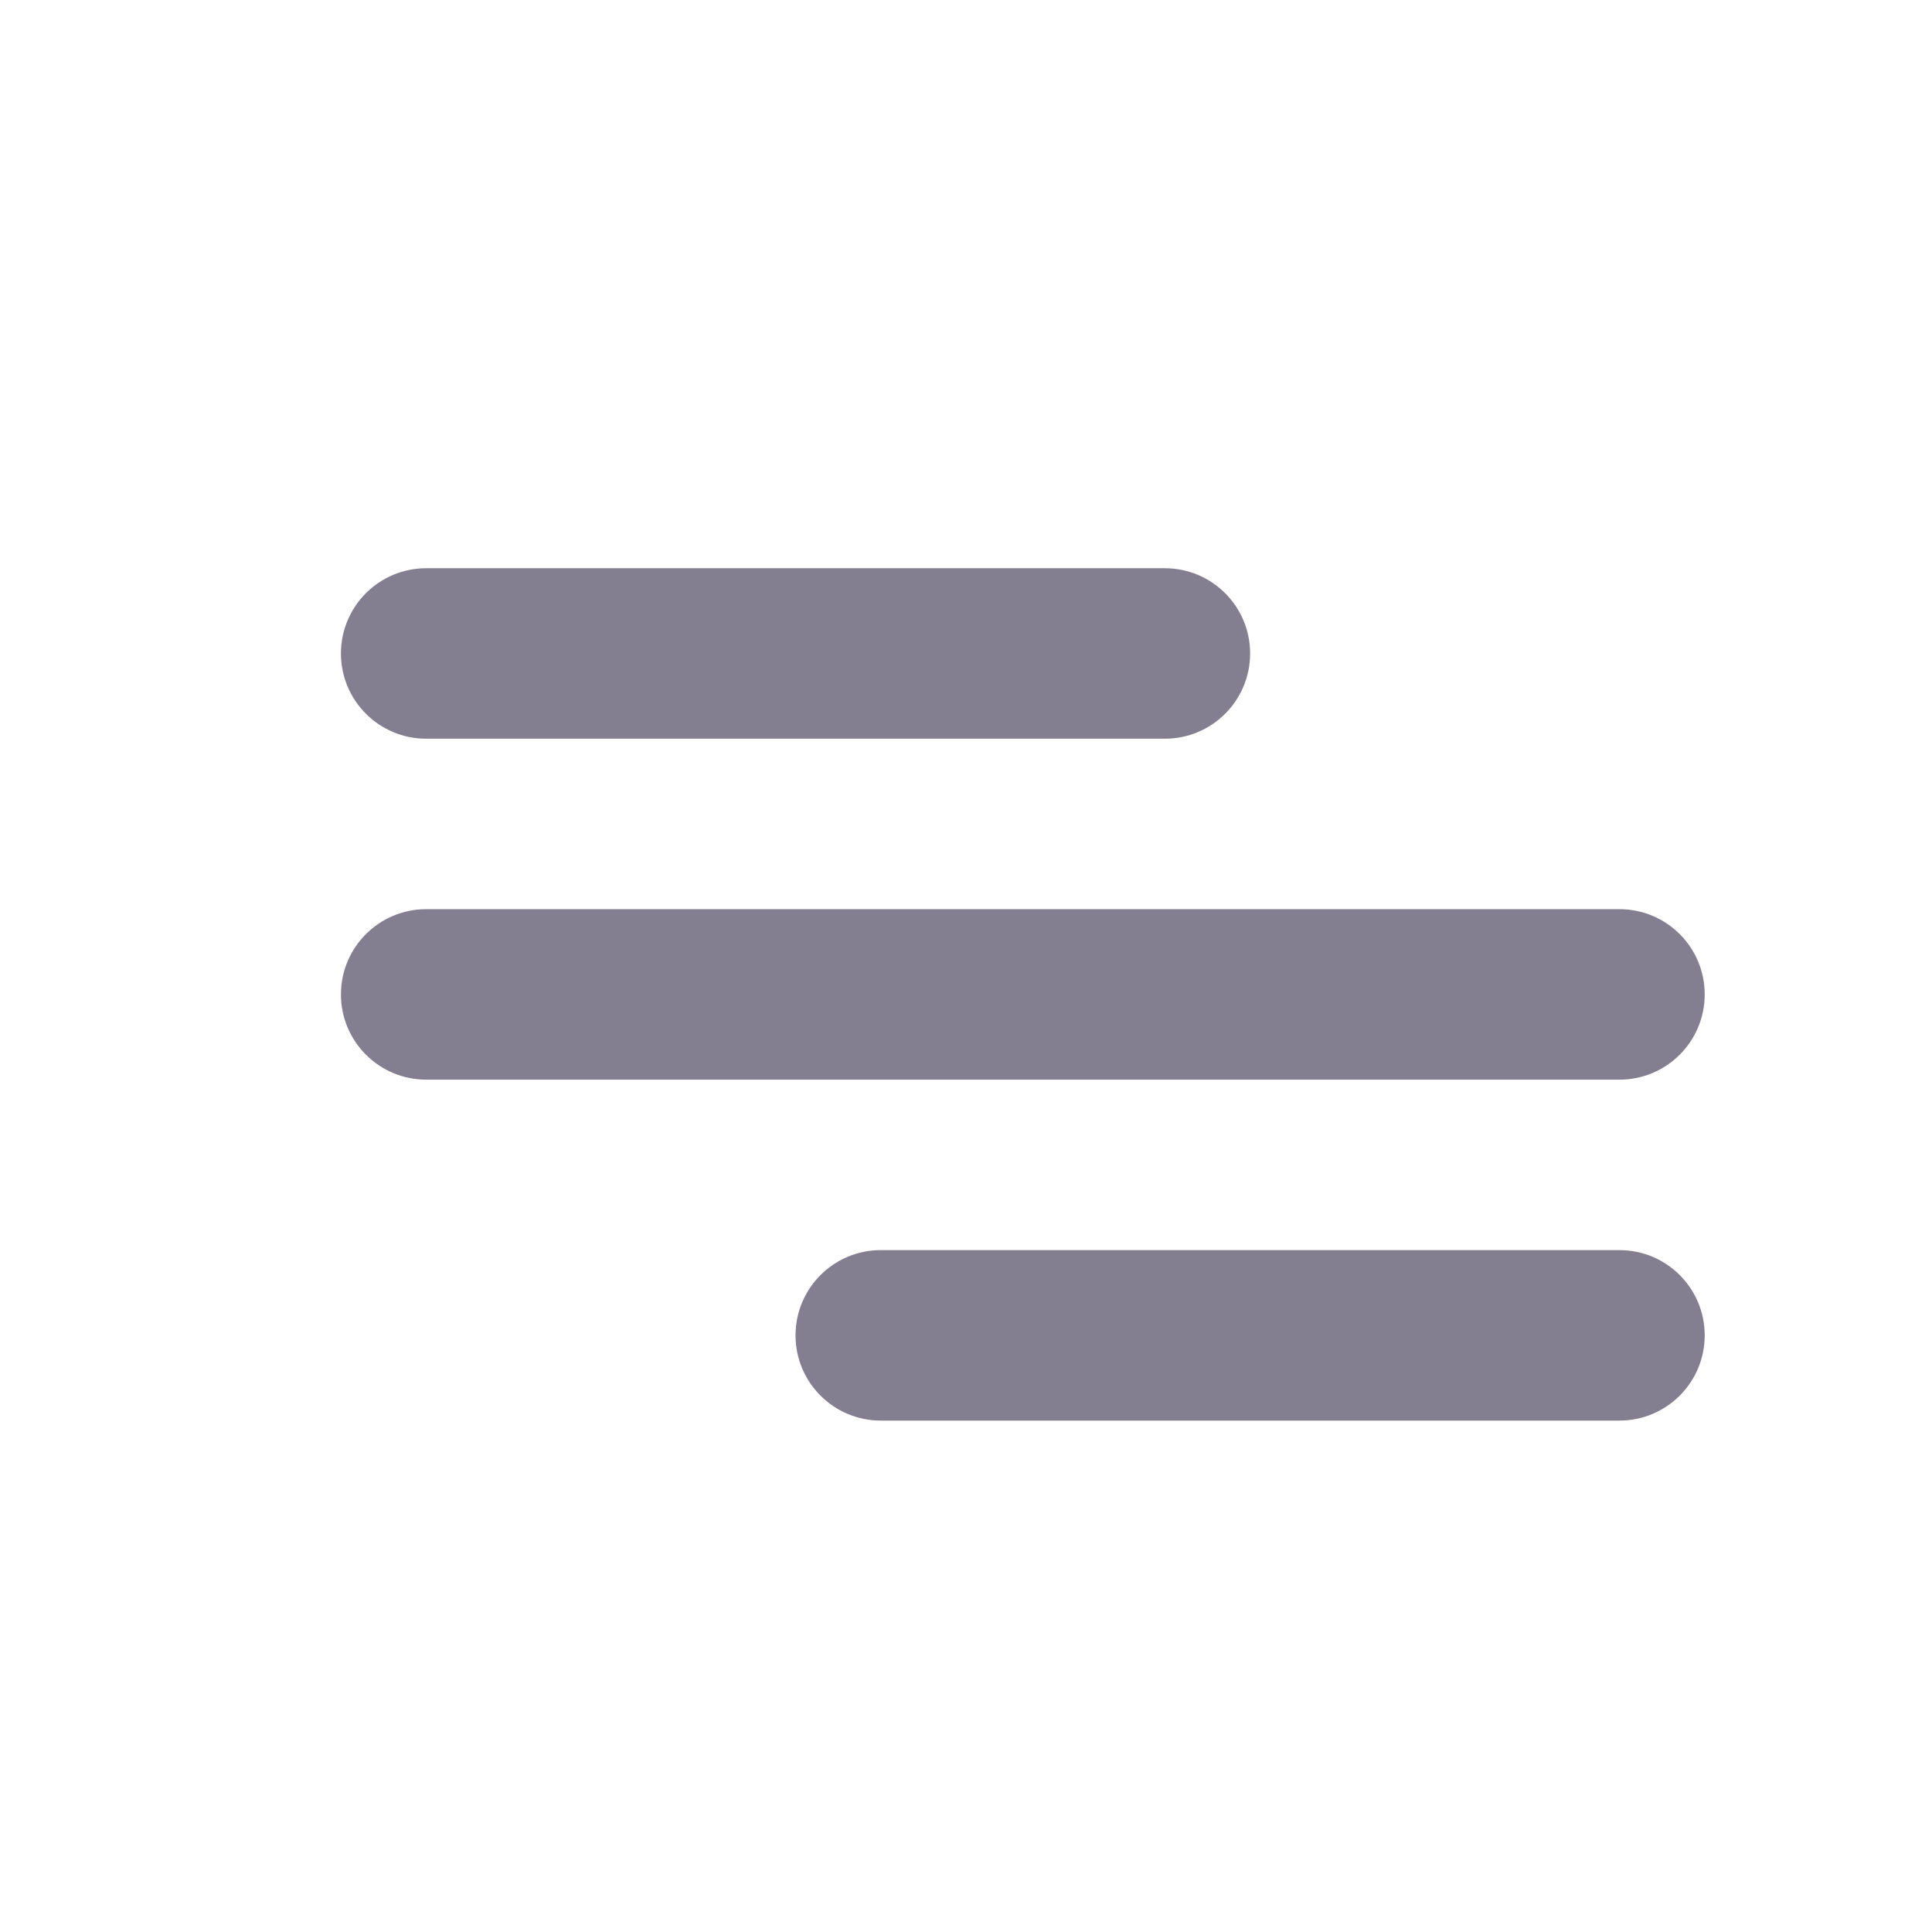
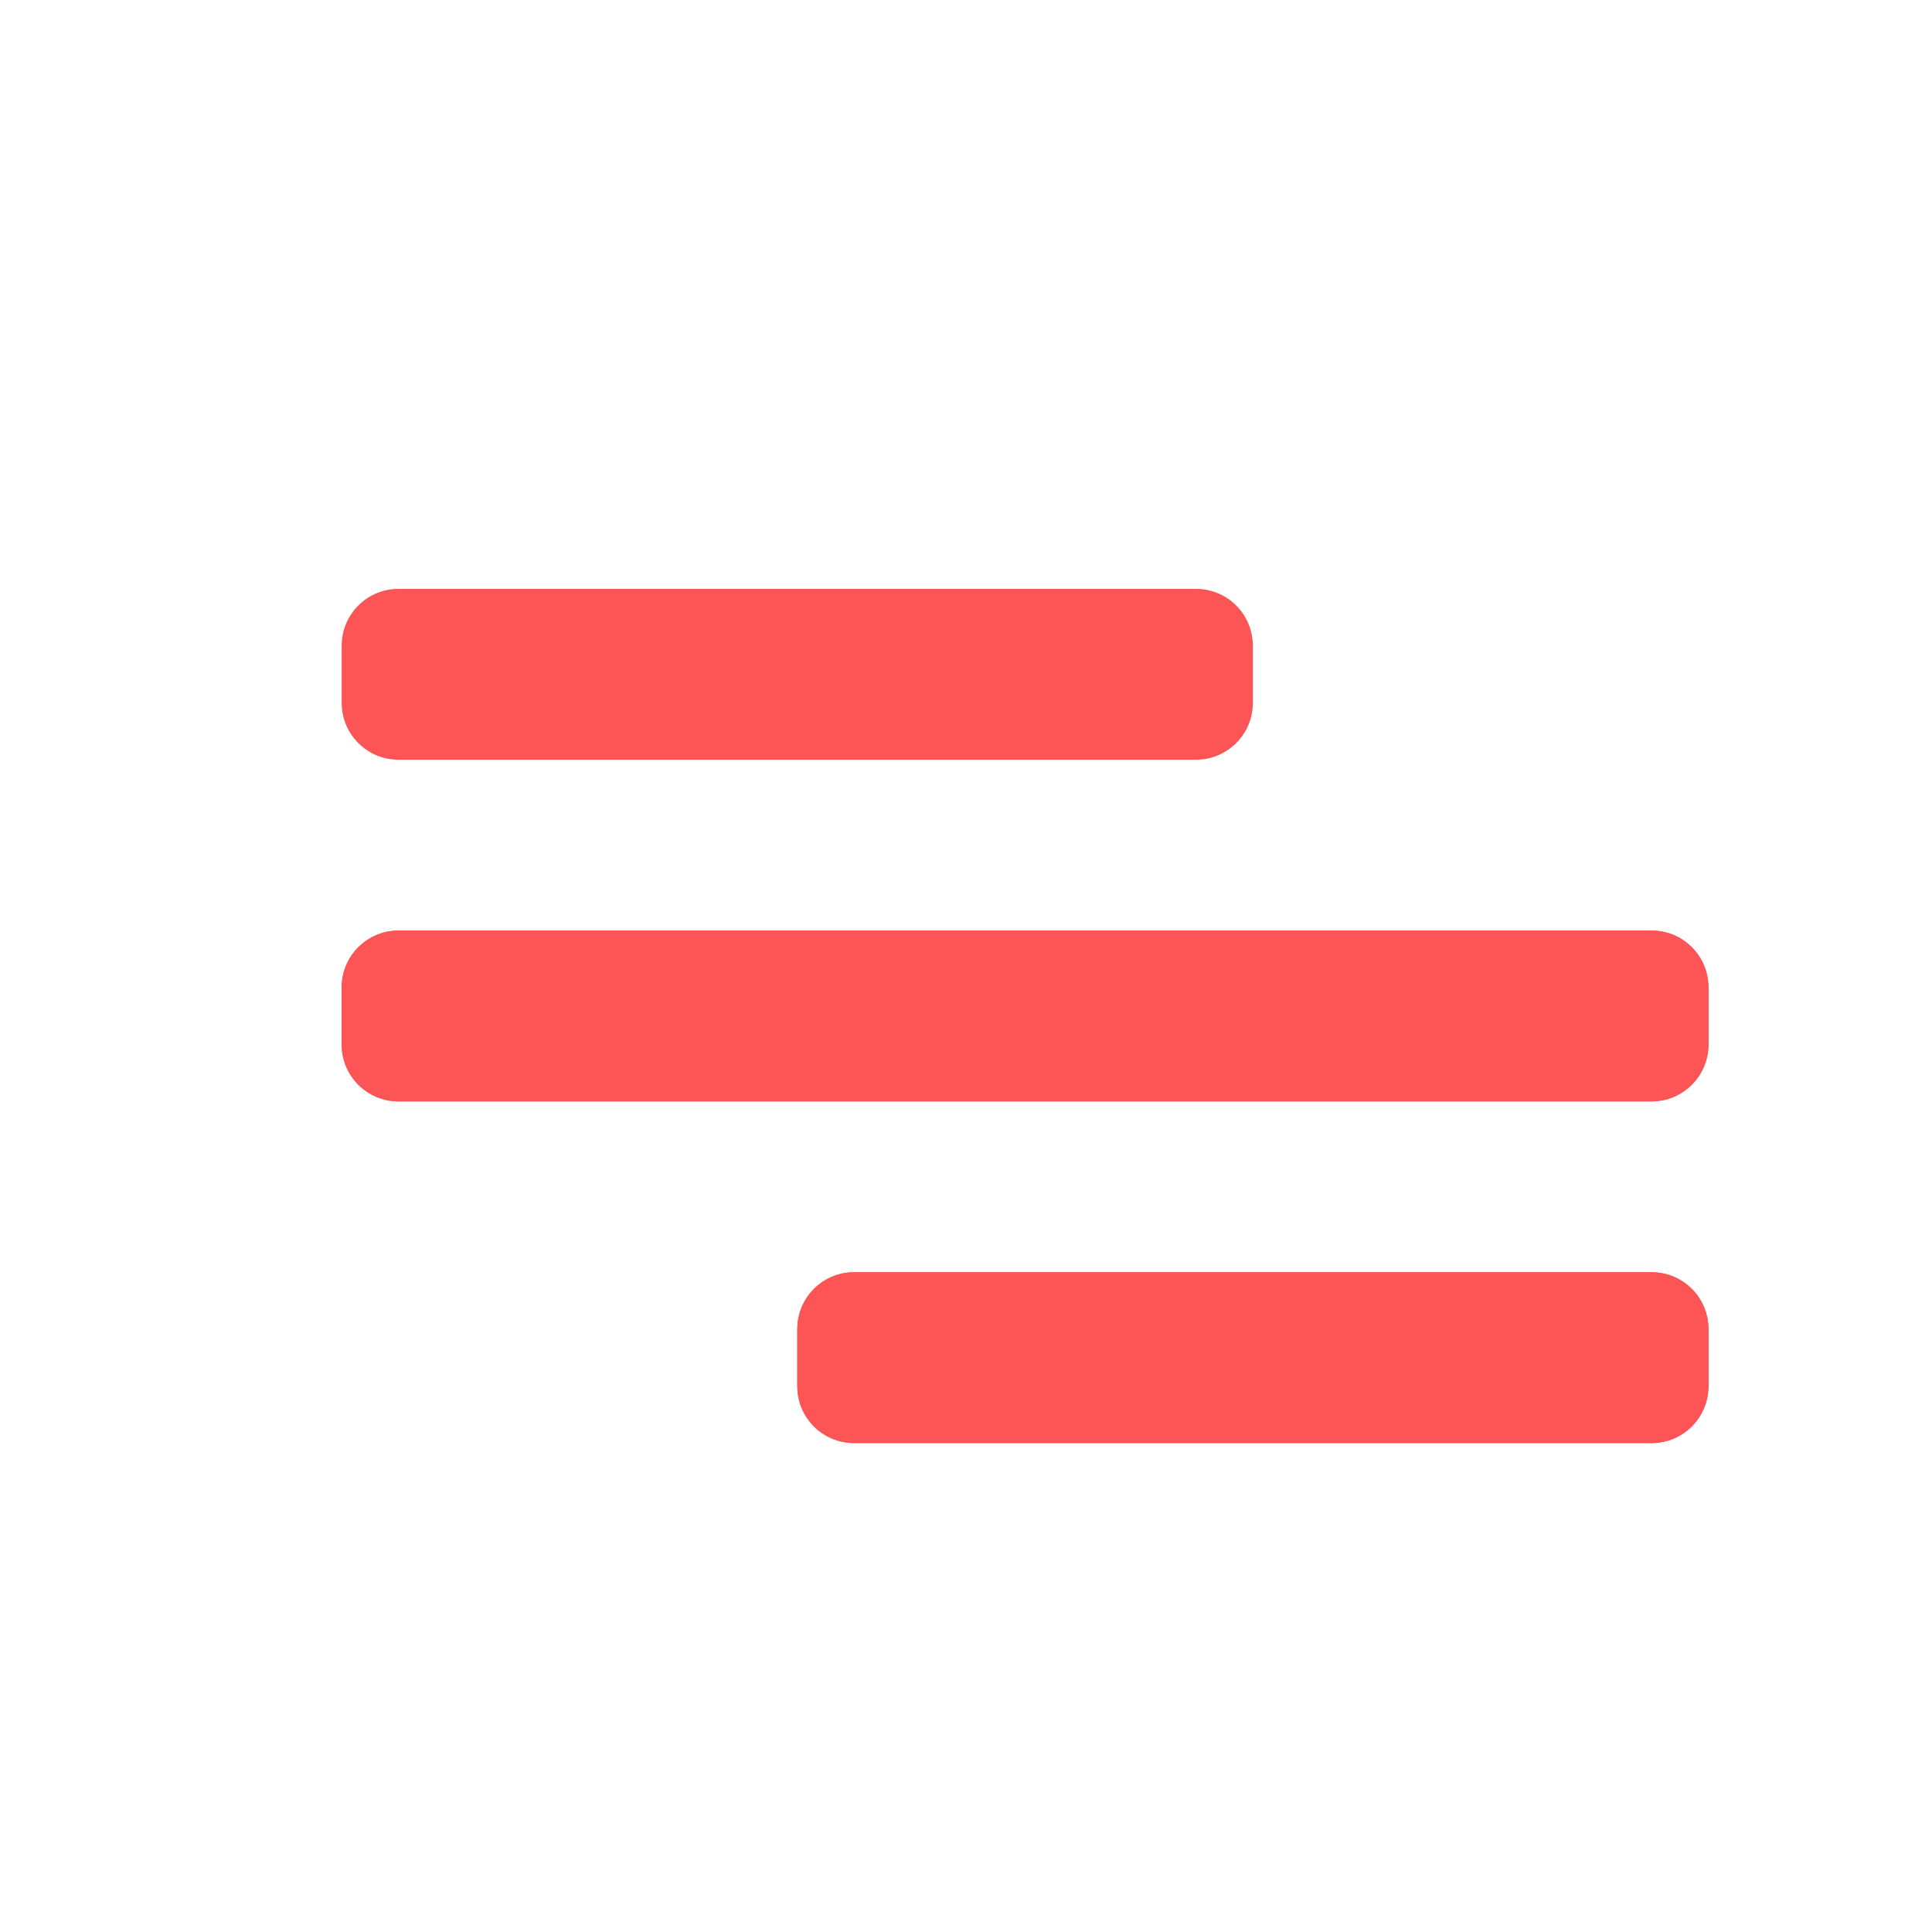
- <svg xmlns="http://www.w3.org/2000/svg" width="17" height="17" viewBox="0 0 17 17">
+ <svg xmlns="http://www.w3.org/2000/svg" width="34" height="34" viewBox="0 0 34 34">
  <defs>
-     <style>.a,.b{fill:#837e90;}.b{stroke:#837e90;stroke-width:1.5px;}.c{fill:none;}.d{stroke:none;}</style>
+     <style>.a,.b{fill:#fd5555;}.b{stroke:#fd5555;stroke-width:1.5px;}.c{fill:none;}.d{stroke:none;}</style>
  </defs>
-   <g transform="translate(-22 -24)">
-     <g transform="translate(0 -40)">
-       <rect class="a" width="8" height="1.5" rx="0.75" transform="translate(25 69)" />
-       <g class="b" transform="translate(25 72)">
-         <rect class="d" width="12" height="1.5" rx="0.75" />
-         <rect class="c" x="0.75" y="0.75" width="10.5" />
+   <g transform="translate(-22 -23.659)">
+     <g transform="translate(28.013 34.022)">
+       <rect class="a" width="16.035" height="3.007" rx="1" />
+       <g class="b" transform="translate(0 6.013)">
+         <rect class="d" width="24.053" height="3.007" rx="1" />
+         <rect class="c" x="0.75" y="0.75" width="22.553" height="1.507" rx="0.25" />
      </g>
-       <g class="b" transform="translate(29 75)">
-         <rect class="d" width="8" height="1.5" rx="0.75" />
-         <rect class="c" x="0.75" y="0.75" width="6.5" />
+       <g class="b" transform="translate(8.018 12.026)">
+         <rect class="d" width="16.035" height="3.007" rx="1" />
+         <rect class="c" x="0.75" y="0.75" width="14.535" height="1.507" rx="0.25" />
      </g>
    </g>
-     <rect class="c" width="17" height="17" transform="translate(22 24)" />
+     <rect class="c" width="34" height="34" transform="translate(22 23.659)" />
  </g>
</svg>
